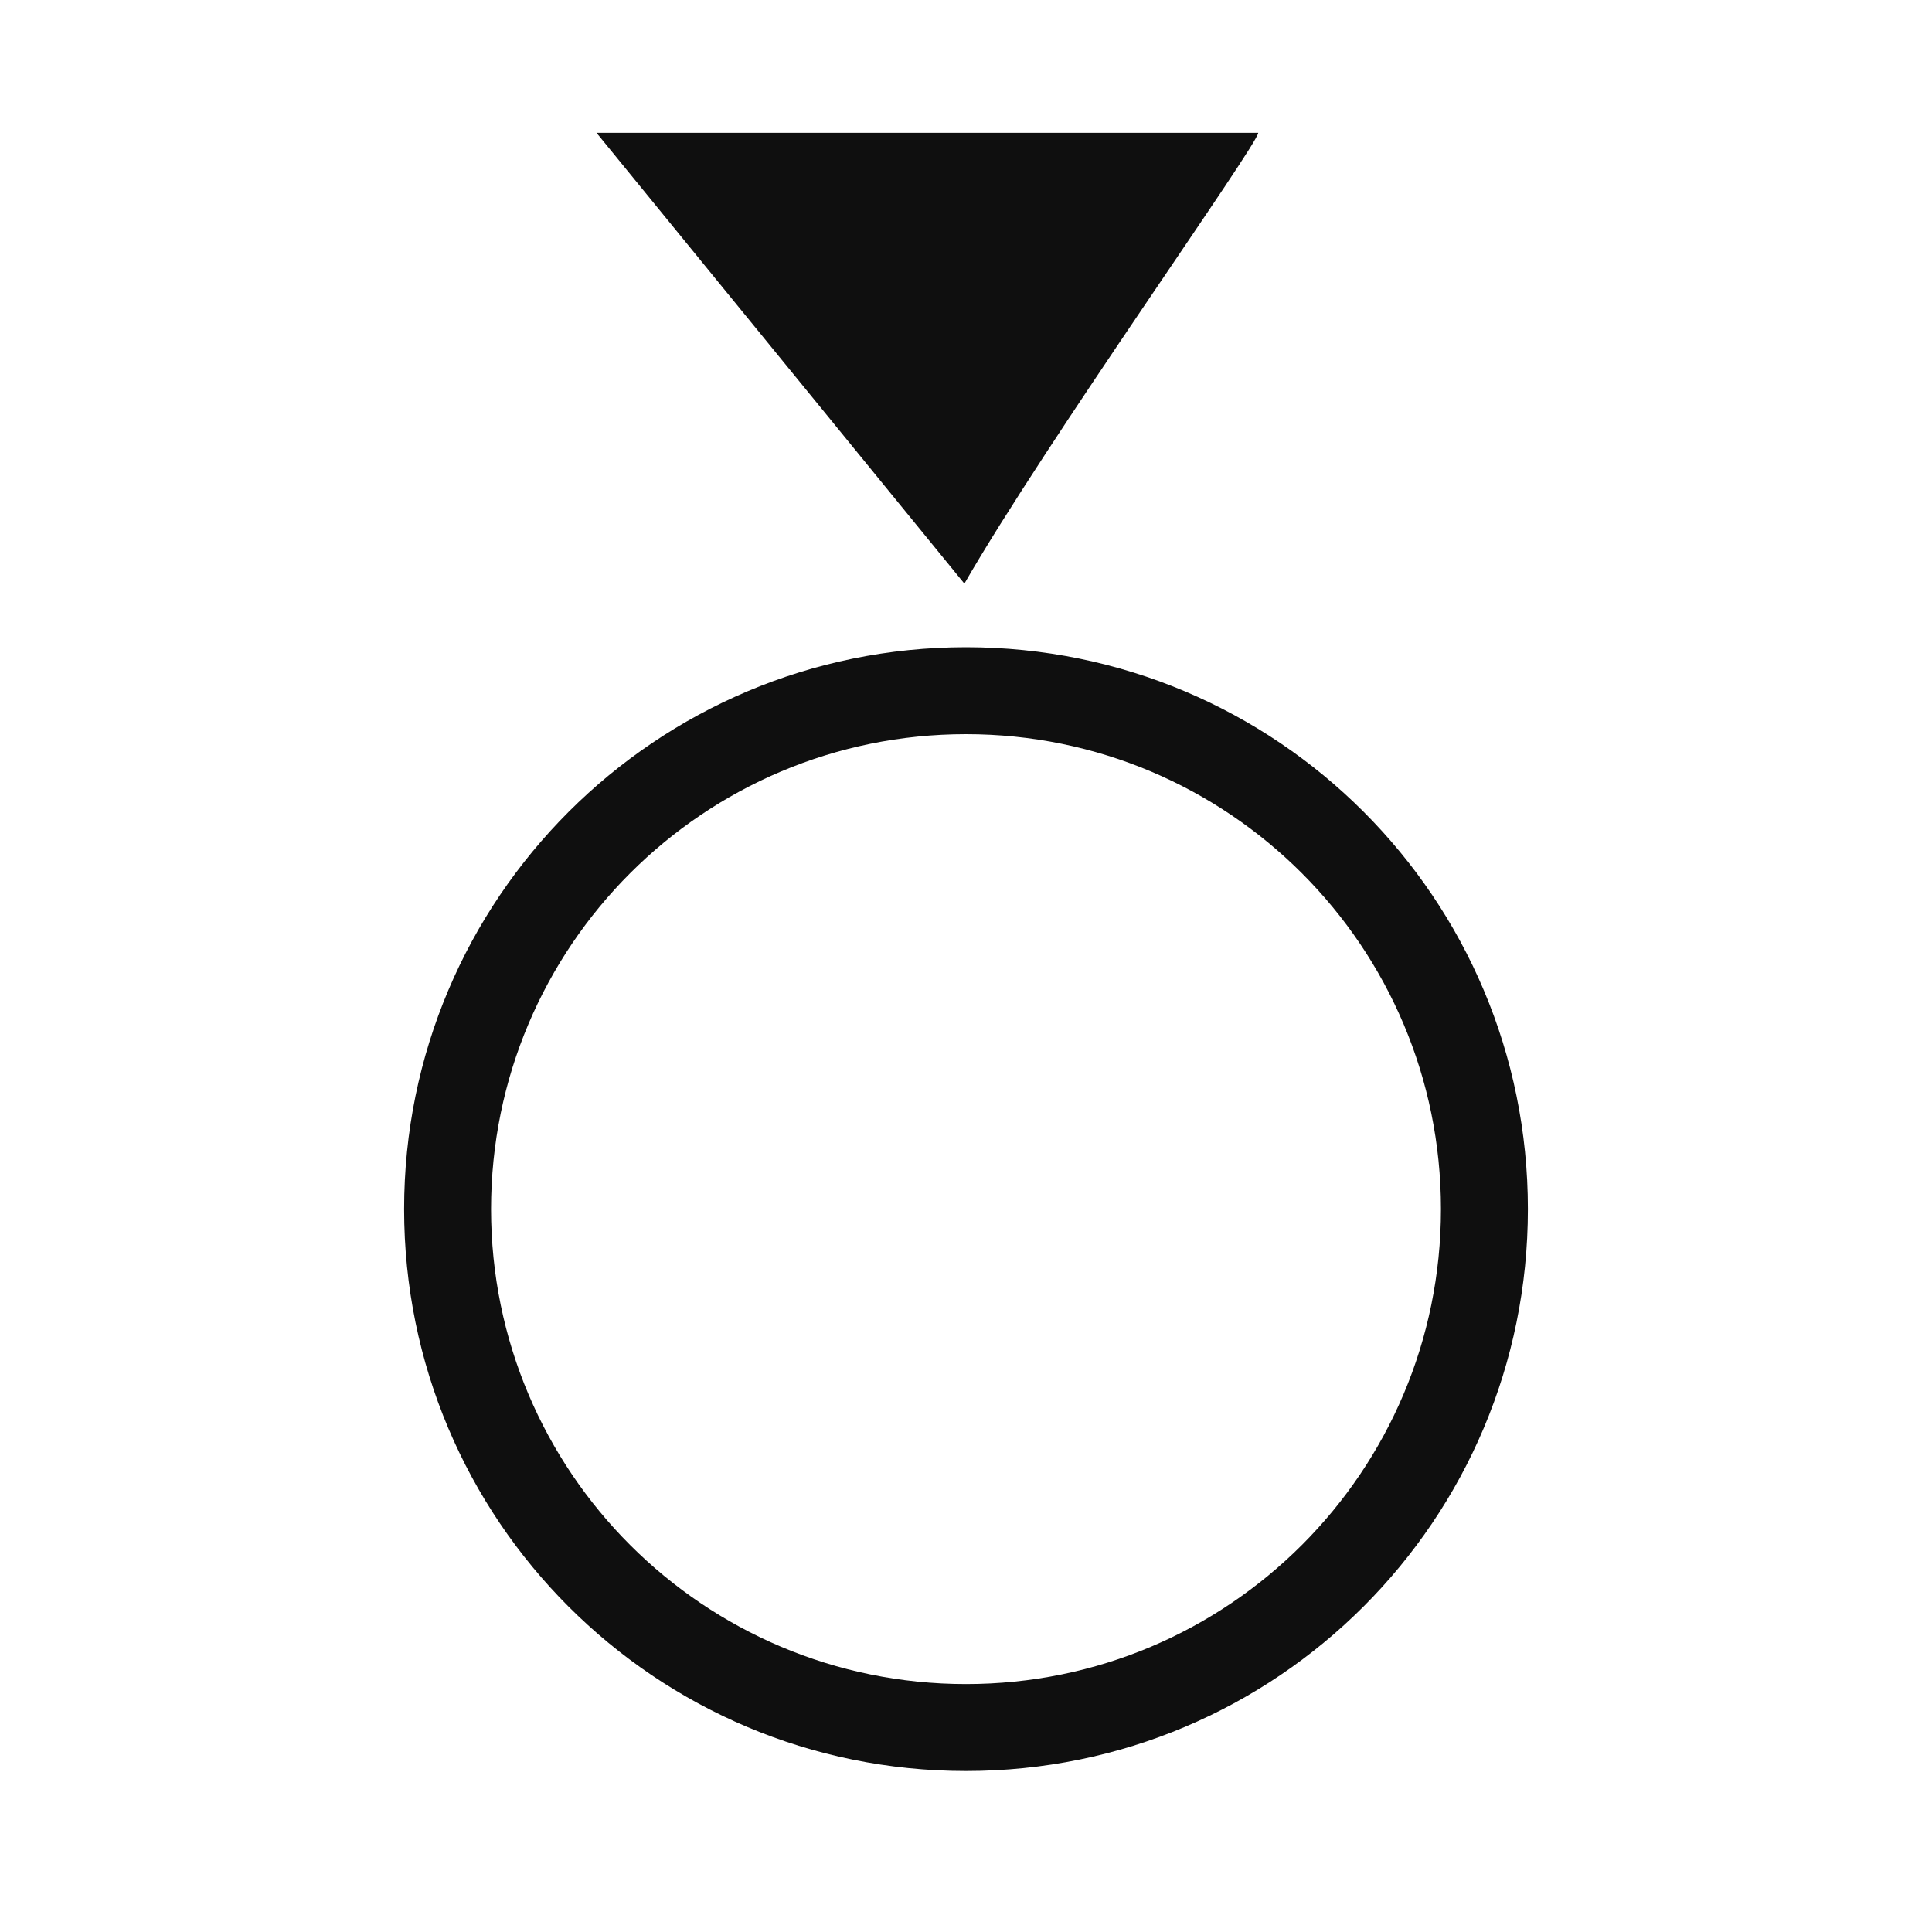
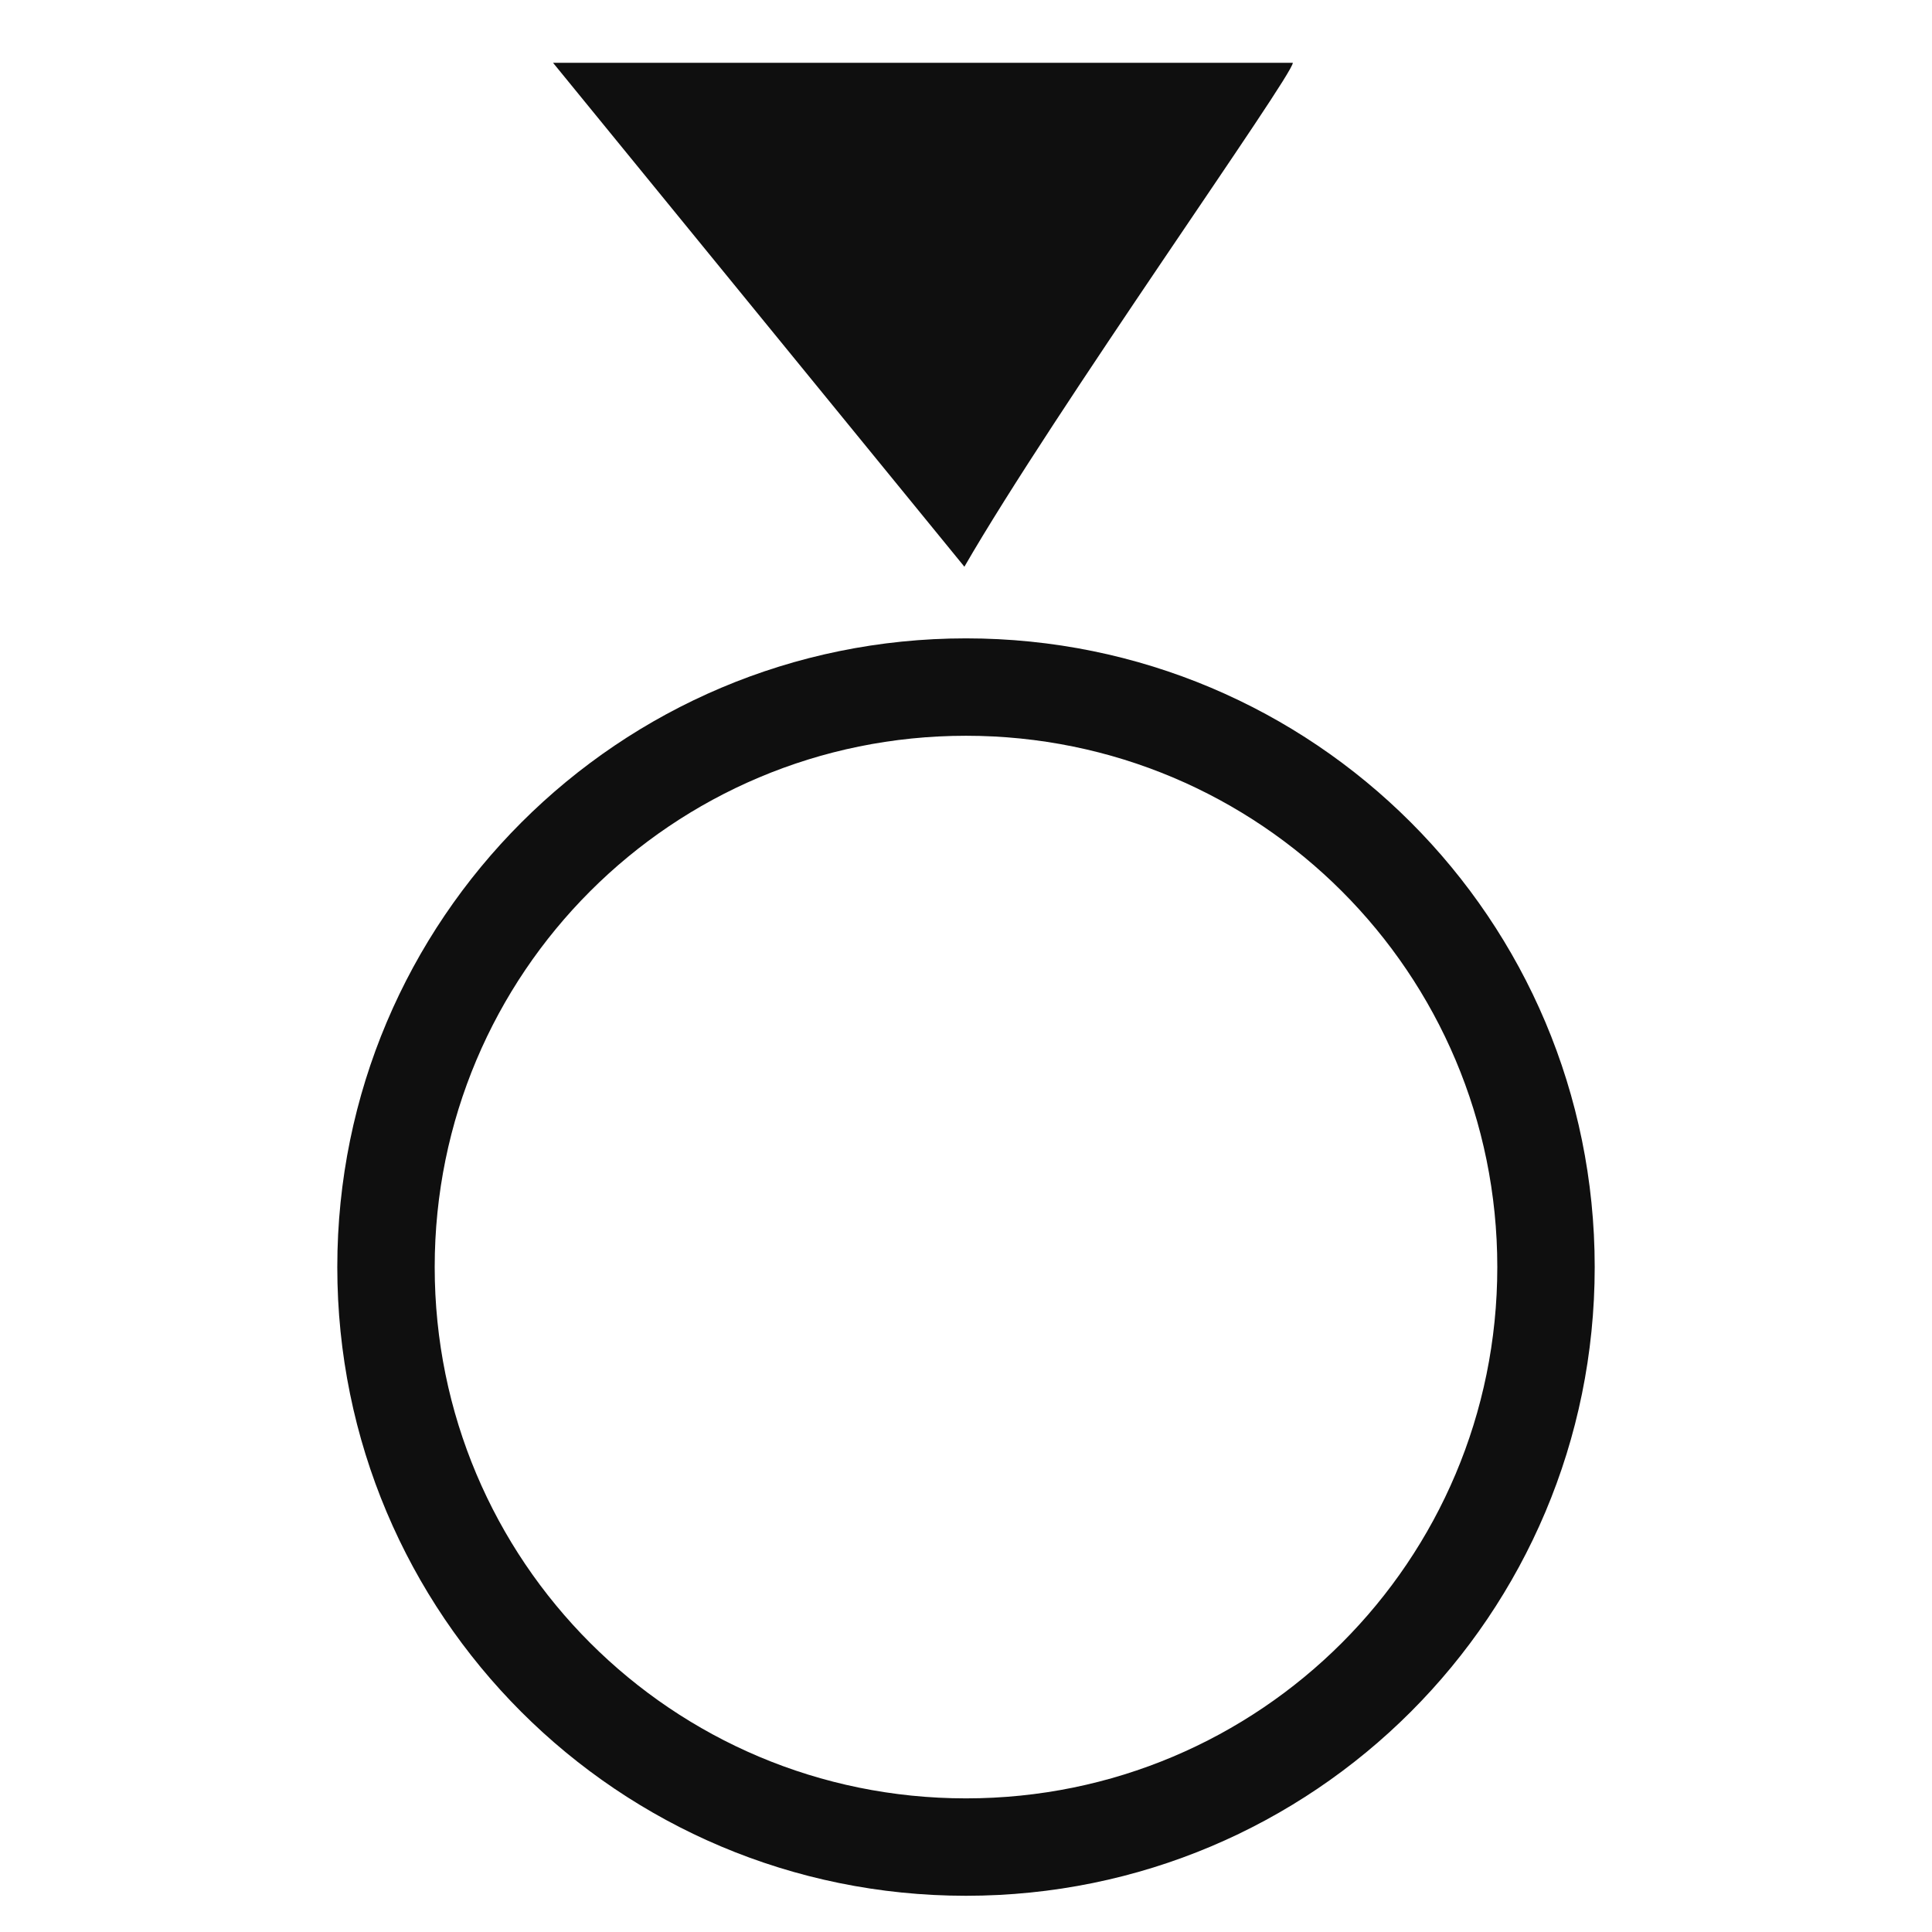
<svg xmlns="http://www.w3.org/2000/svg" id="a" viewBox="0 0 24 24">
-   <path d="M7.41,1.65h8.22c0,.14-2.65,3.86-3.65,5.6L7.41,1.65Z" style="fill:#0f0f0f; fill-rule:evenodd;" />
-   <path d="M12,8.04c-3.85,0-6.98,3.12-6.98,6.98s3.12,6.98,6.98,6.98,6.98-3.12,6.98-6.98-3.12-6.98-6.98-6.98h0ZM12,20.92c-3.26,0-5.9-2.64-5.9-5.9s2.64-5.9,5.9-5.9,5.9,2.64,5.9,5.9-2.64,5.9-5.9,5.9Z" style="fill:#0f0f0f; fill-rule:evenodd;" />
-   <path d="M0,0v24h24V0H0ZM23.55,23.64H.35V.44h23.2v23.2Z" style="fill:none;" />
+   <path d="M6.87.78h9.19c0,.16-2.96,4.32-4.08,6.26L6.87.78Z" style="fill:#0f0f0f; fill-rule:evenodd;" />
+   <path d="M12,7.93c-4.31,0-7.81,3.49-7.81,7.81s3.49,7.81,7.81,7.81,7.81-3.49,7.81-7.81-3.49-7.81-7.81-7.81h0ZM12,22.34c-3.65,0-6.6-2.95-6.6-6.6s2.95-6.6,6.6-6.6,6.6,2.95,6.6,6.6-2.95,6.6-6.6,6.6Z" style="fill:#0f0f0f; fill-rule:evenodd;" />
+   <path d="M0,0v24h24V0H0ZM23.55,23.64H.35V.44h23.2s0,23.2,0,23.2Z" style="fill:none;" />
</svg>
